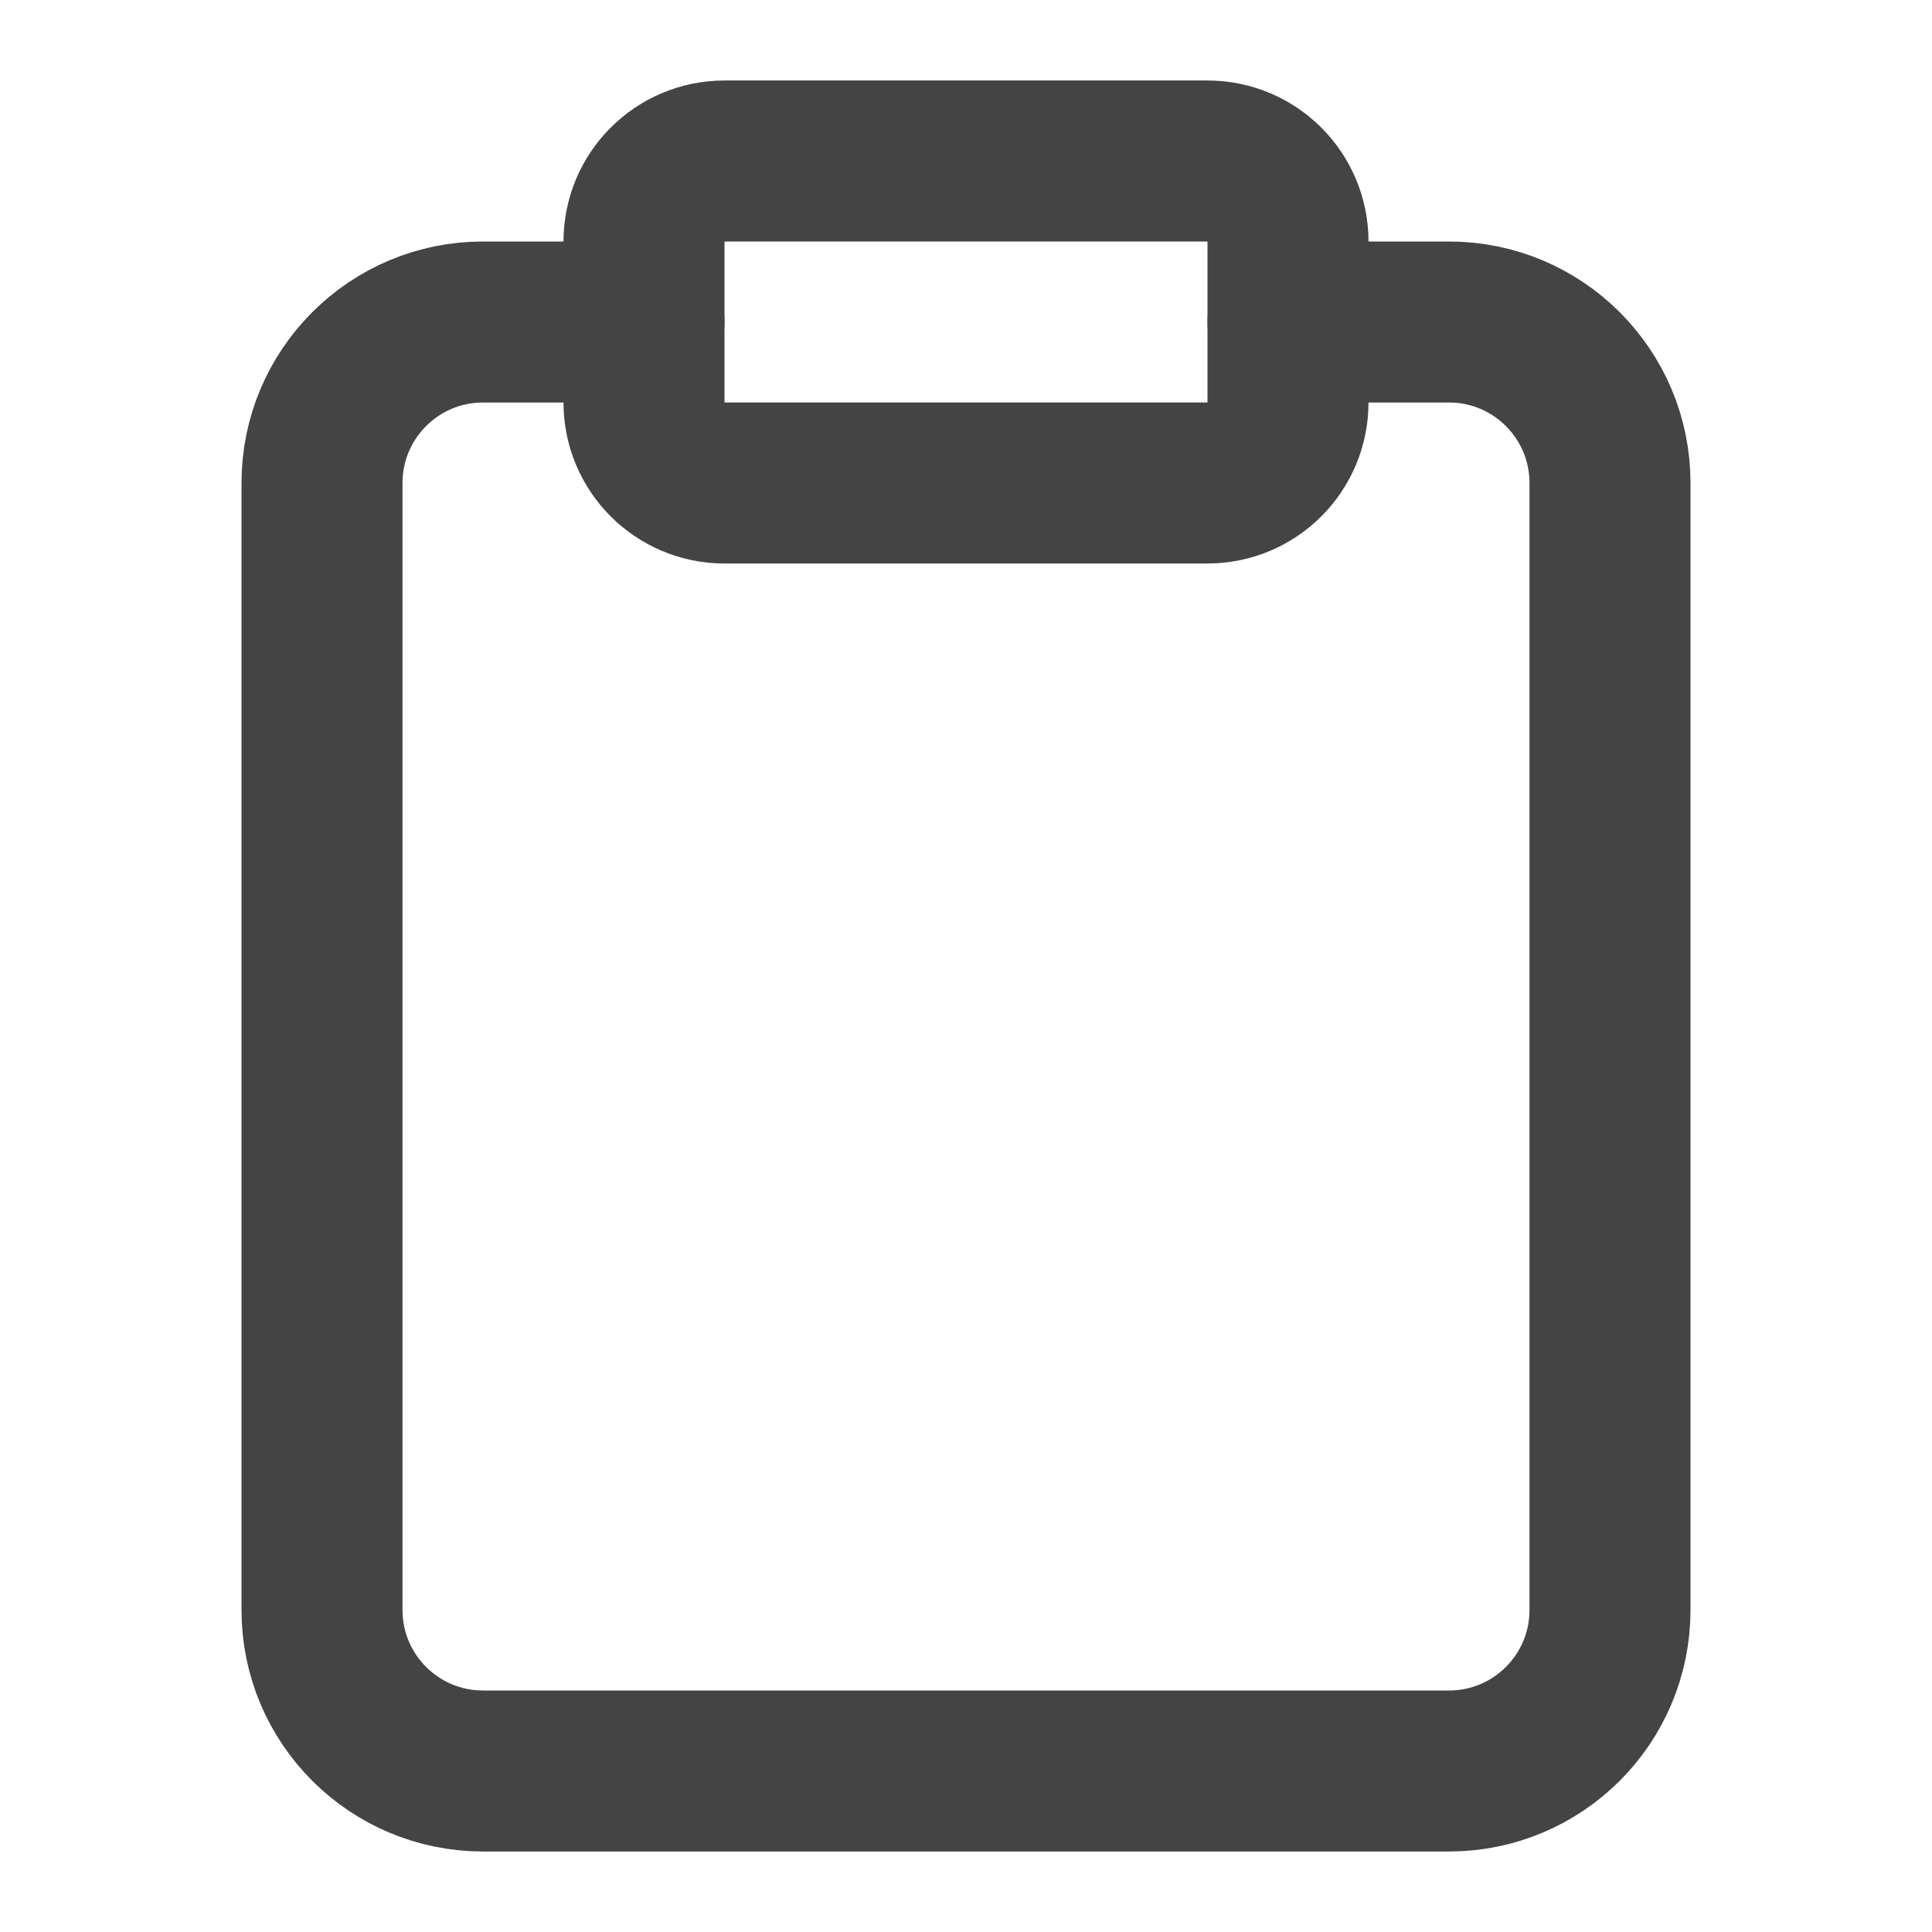
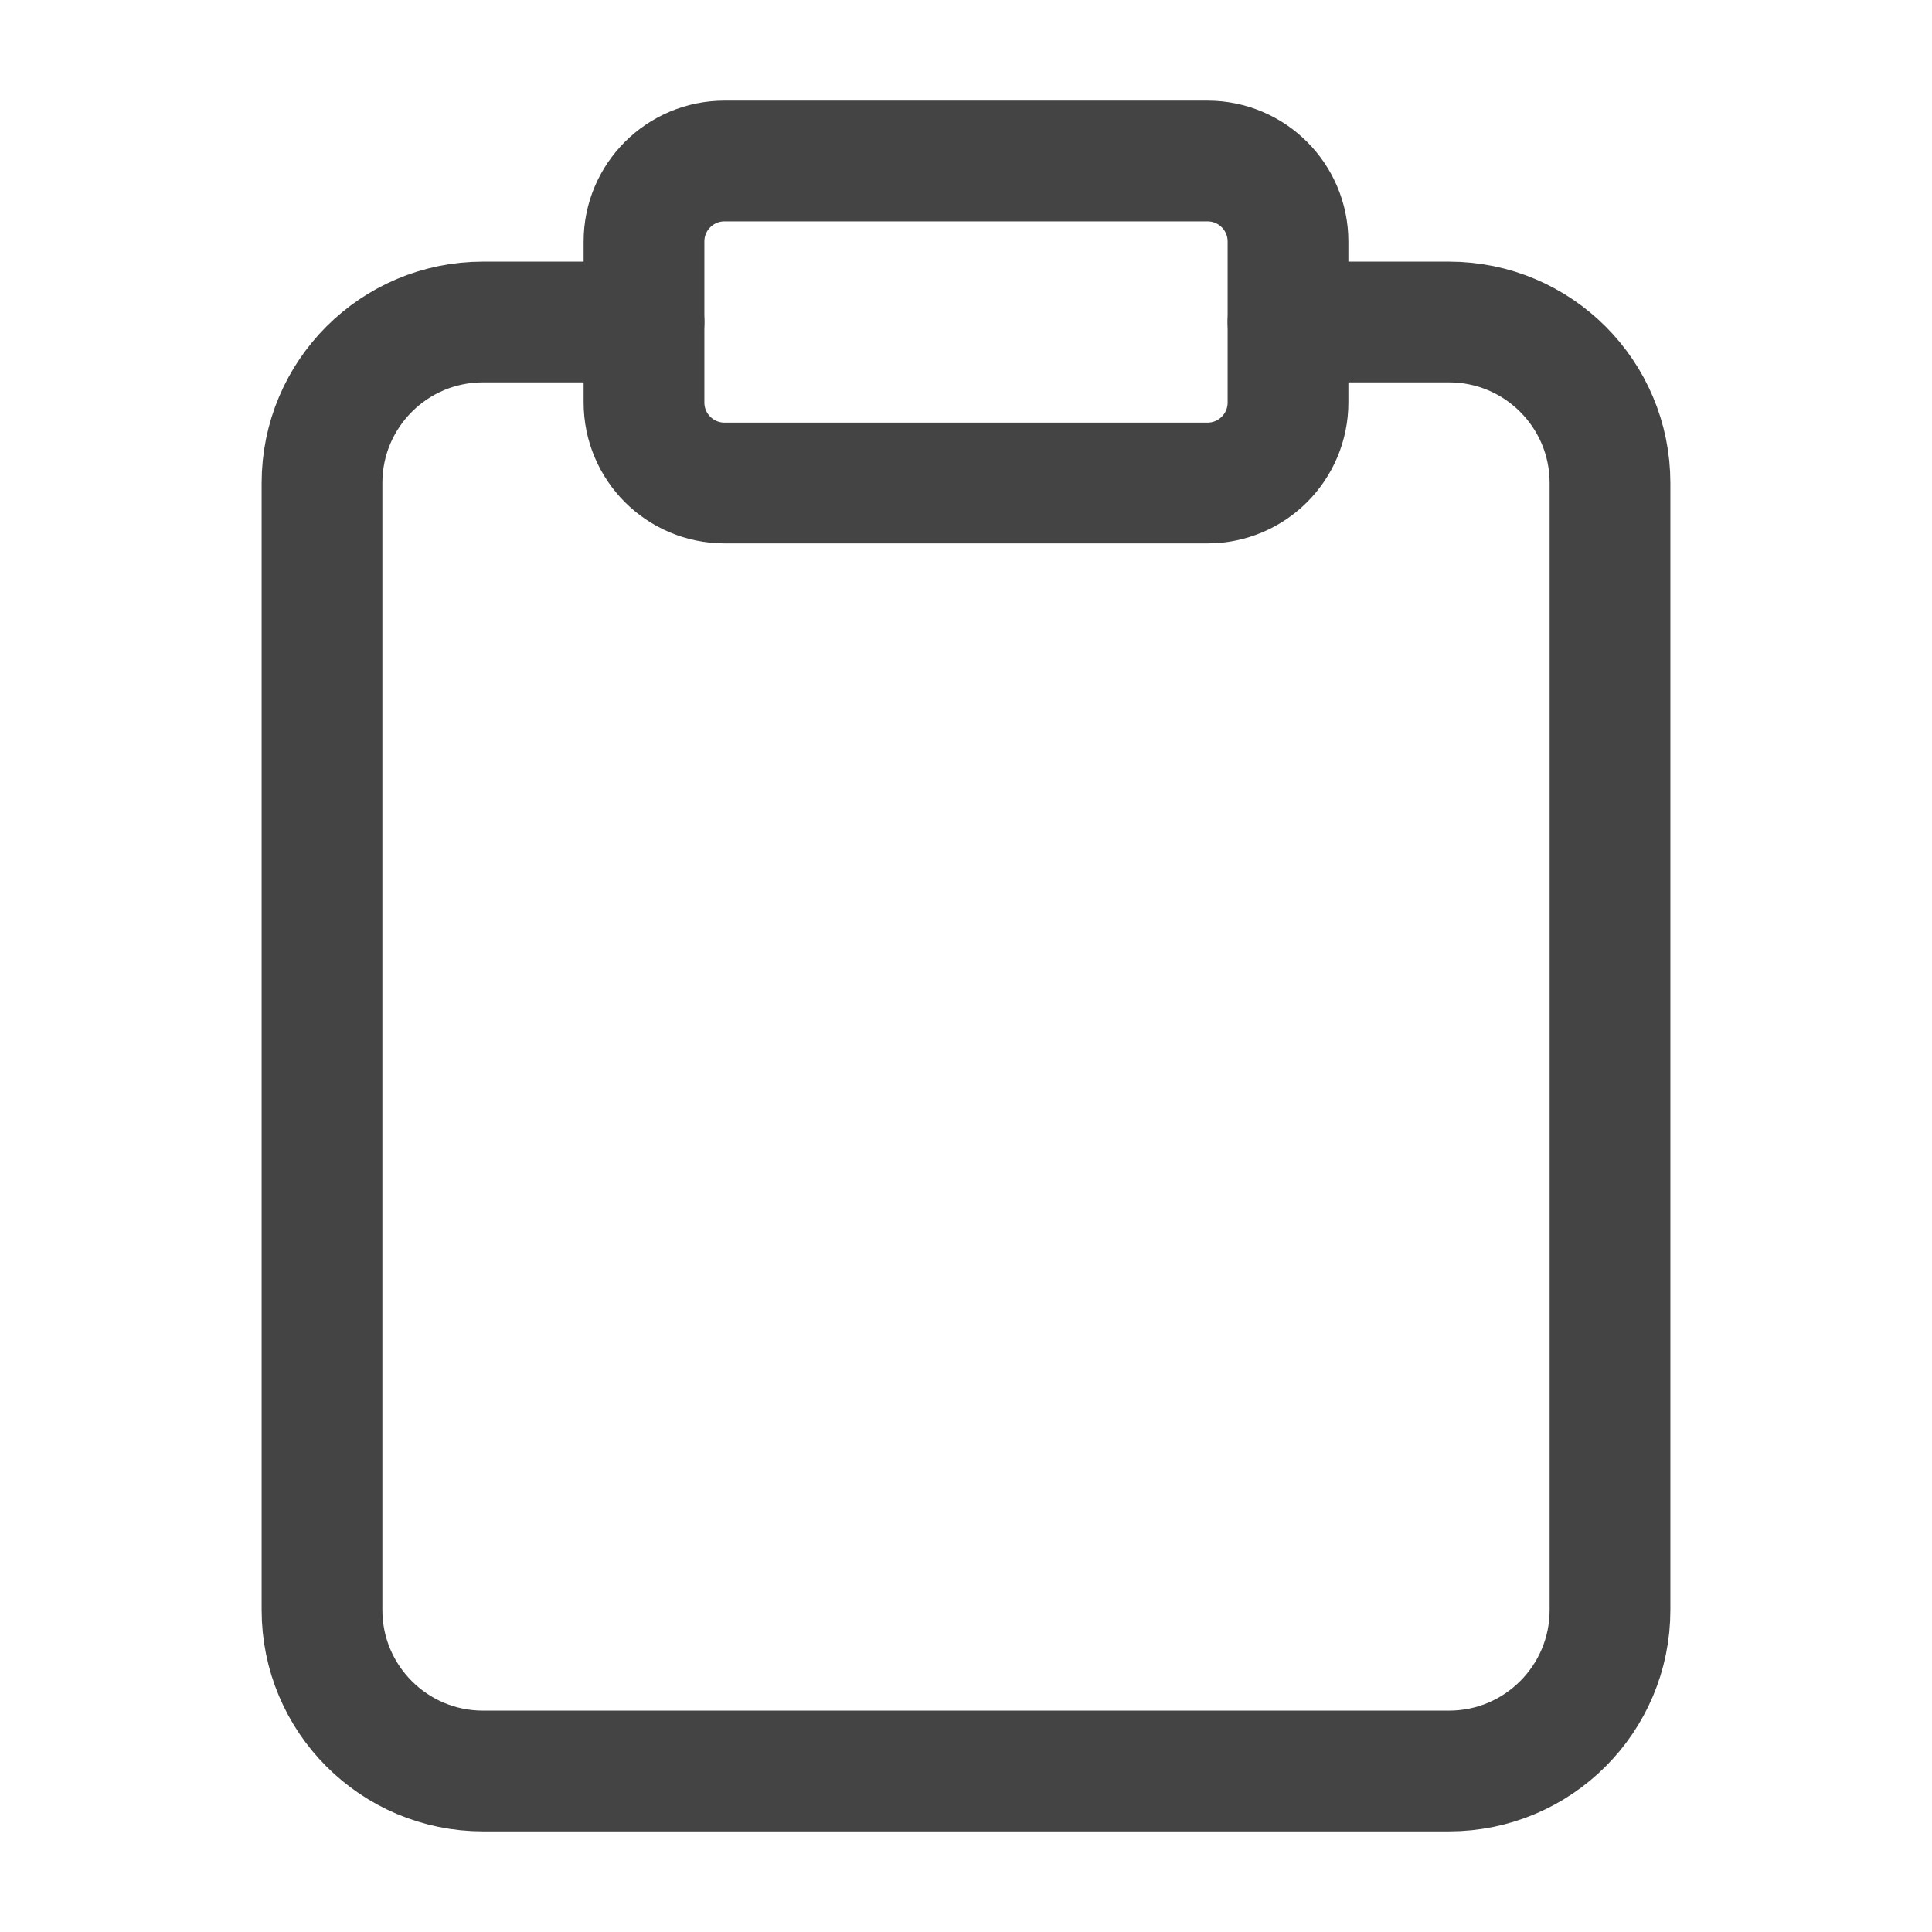
- <svg xmlns="http://www.w3.org/2000/svg" width="24" height="24" viewBox="0 0 24 24" fill="none" stroke="#444444" stroke-width="2" stroke-linecap="round" stroke-linejoin="round">
+ <svg xmlns="http://www.w3.org/2000/svg" width="24" height="24" viewBox="0 0 24 24" fill="none" stroke="#444444" stroke-width="1.5" stroke-linecap="round" stroke-linejoin="round">
  <rect width="8" height="4" x="8" y="2" rx="1" ry="1" />
  <path d="M16 4h2a2 2 0 0 1 2 2v14a2 2 0 0 1-2 2H6a2 2 0 0 1-2-2V6a2 2 0 0 1 2-2h2" />
</svg>
